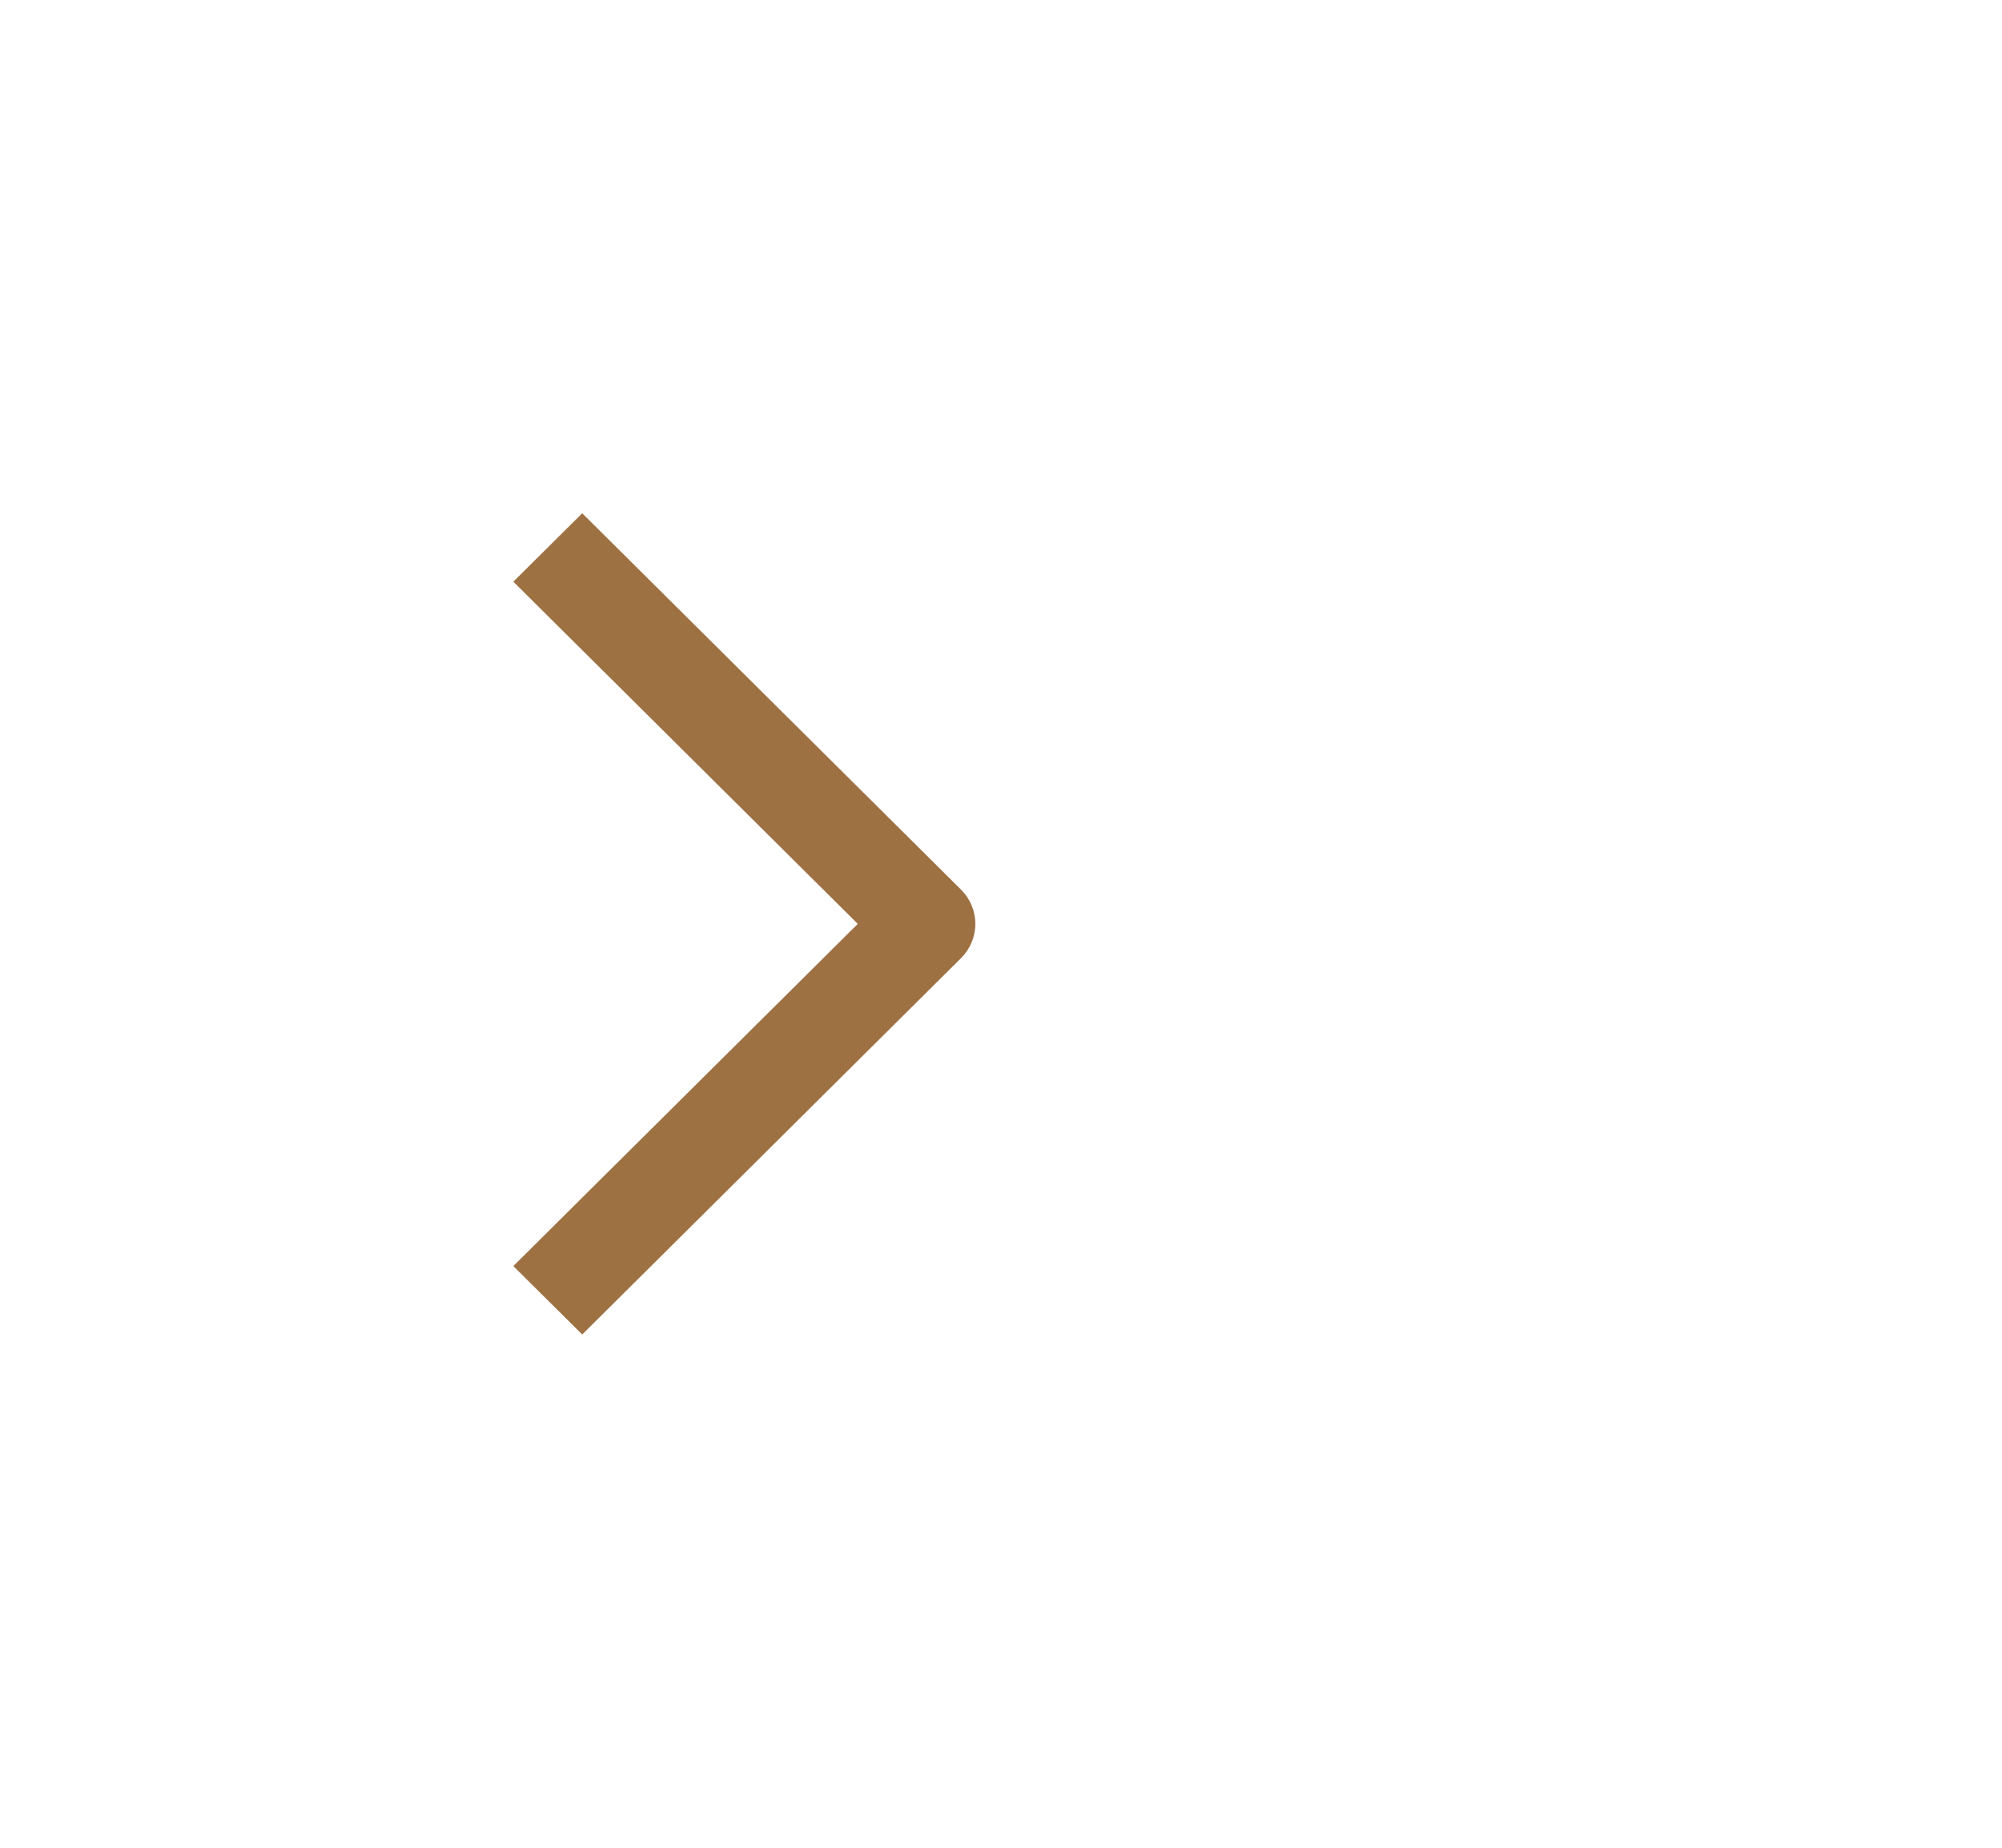
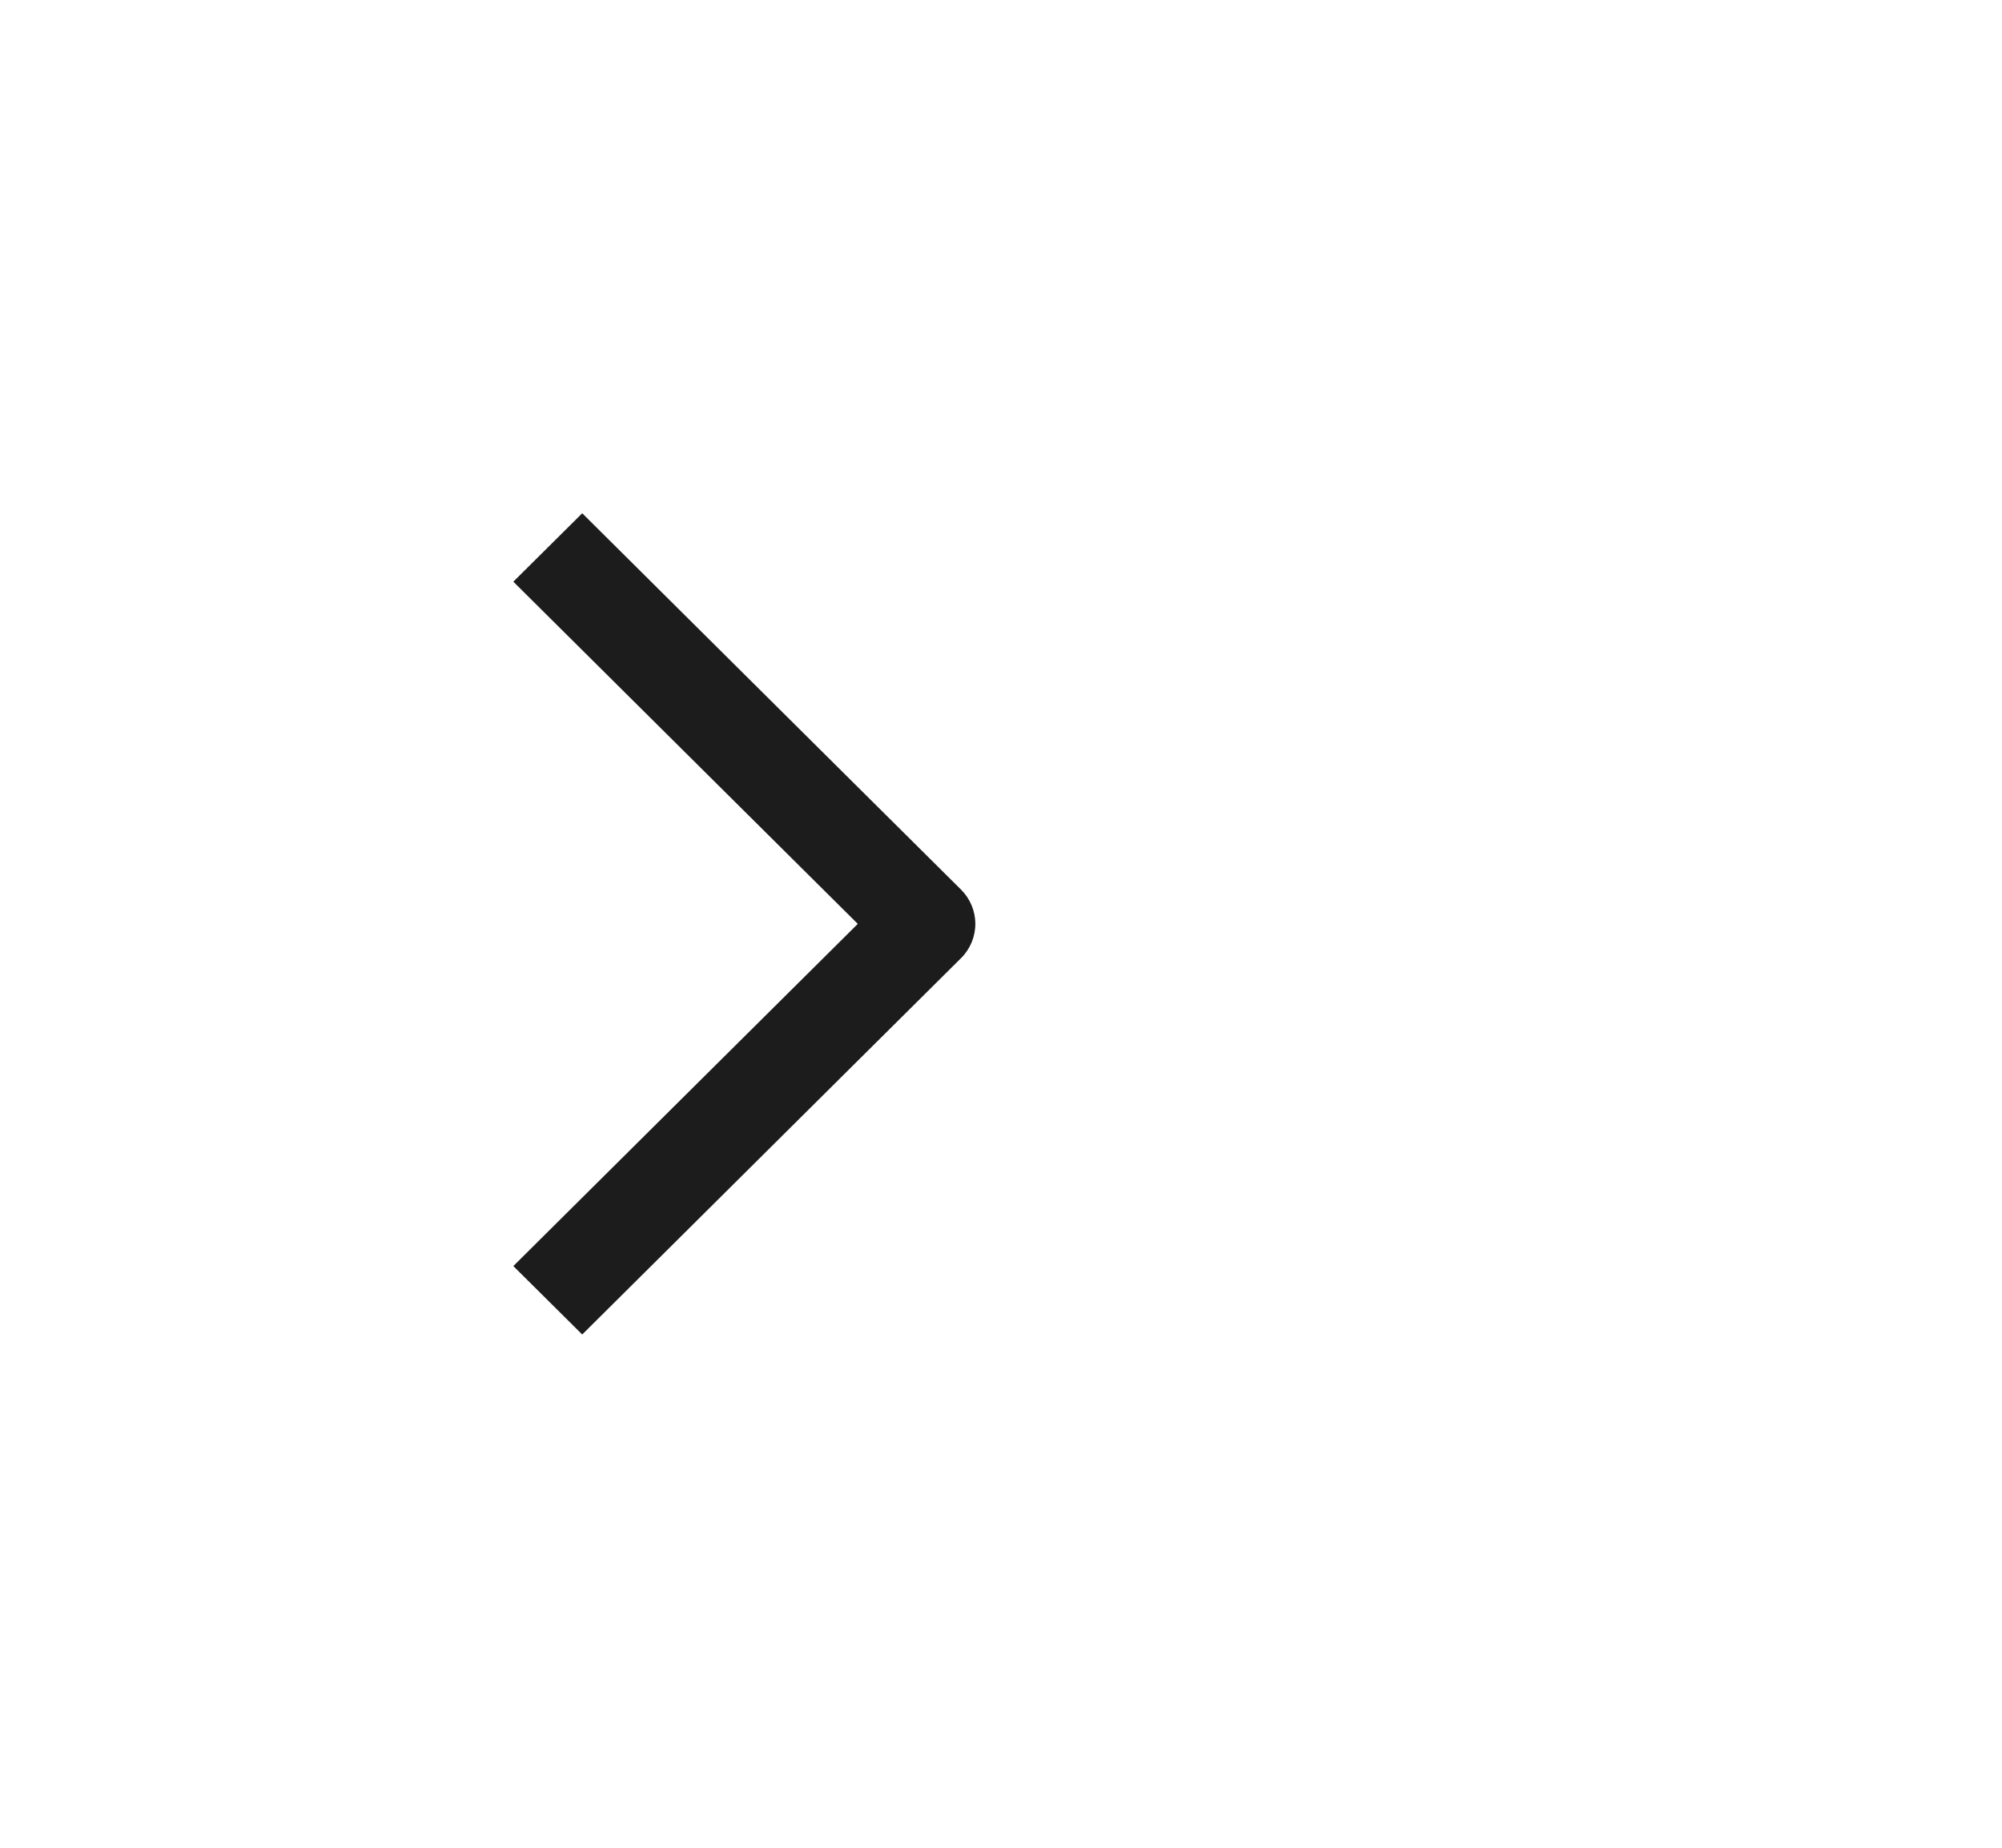
<svg xmlns="http://www.w3.org/2000/svg" preserveAspectRatio="none" overflow="visible" style="display: block;" width="39" height="36" viewBox="0 0 39 36" fill="none">
  <g id="&gt; button">
-     <path id="Vector" fill-rule="evenodd" clip-rule="evenodd" d="M16.71 18L10 24.667L11.342 26L18.722 18.667C18.9 18.49 19 18.25 19 18C19 17.75 18.9 17.51 18.722 17.333L11.342 10L10 11.333L16.71 18Z" fill="#9E7143" />
+     <path id="Vector" fill-rule="evenodd" clip-rule="evenodd" d="M16.71 18L10 24.667L11.342 26L18.722 18.667C18.9 18.49 19 18.25 19 18C19 17.75 18.9 17.51 18.722 17.333L11.342 10L10 11.333L16.71 18Z" fill="#1C1C1C" />
  </g>
</svg>
